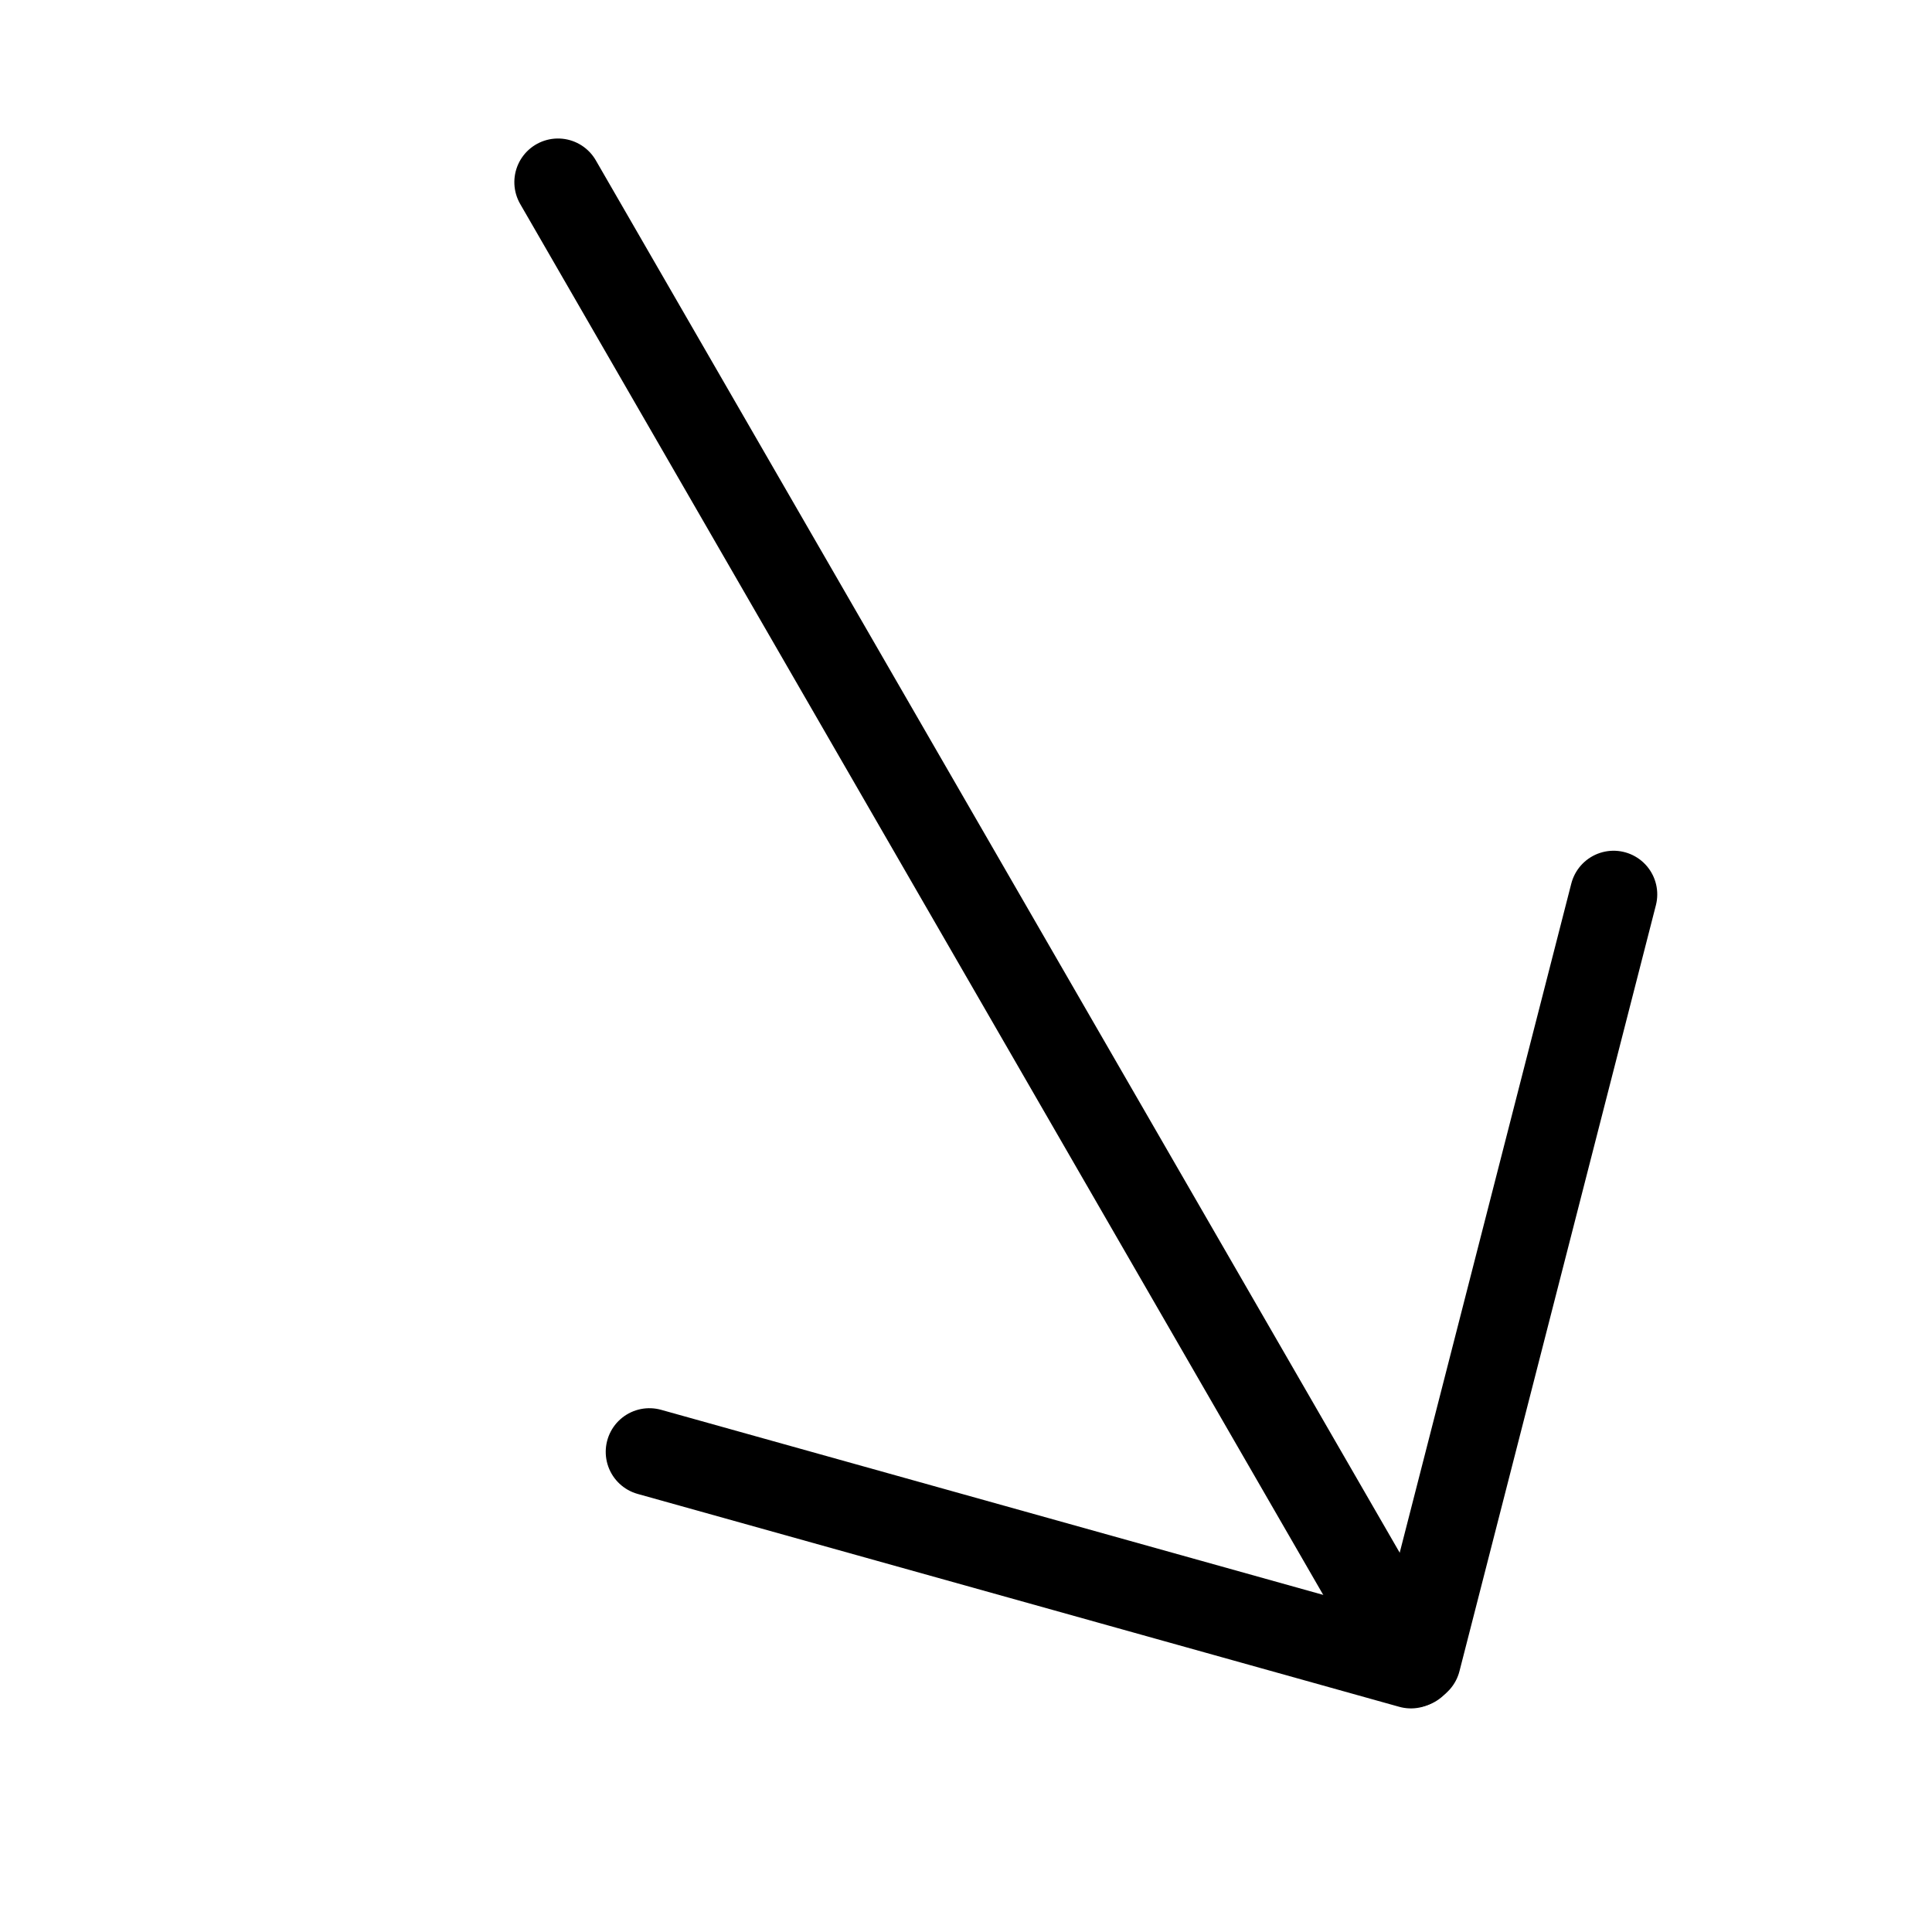
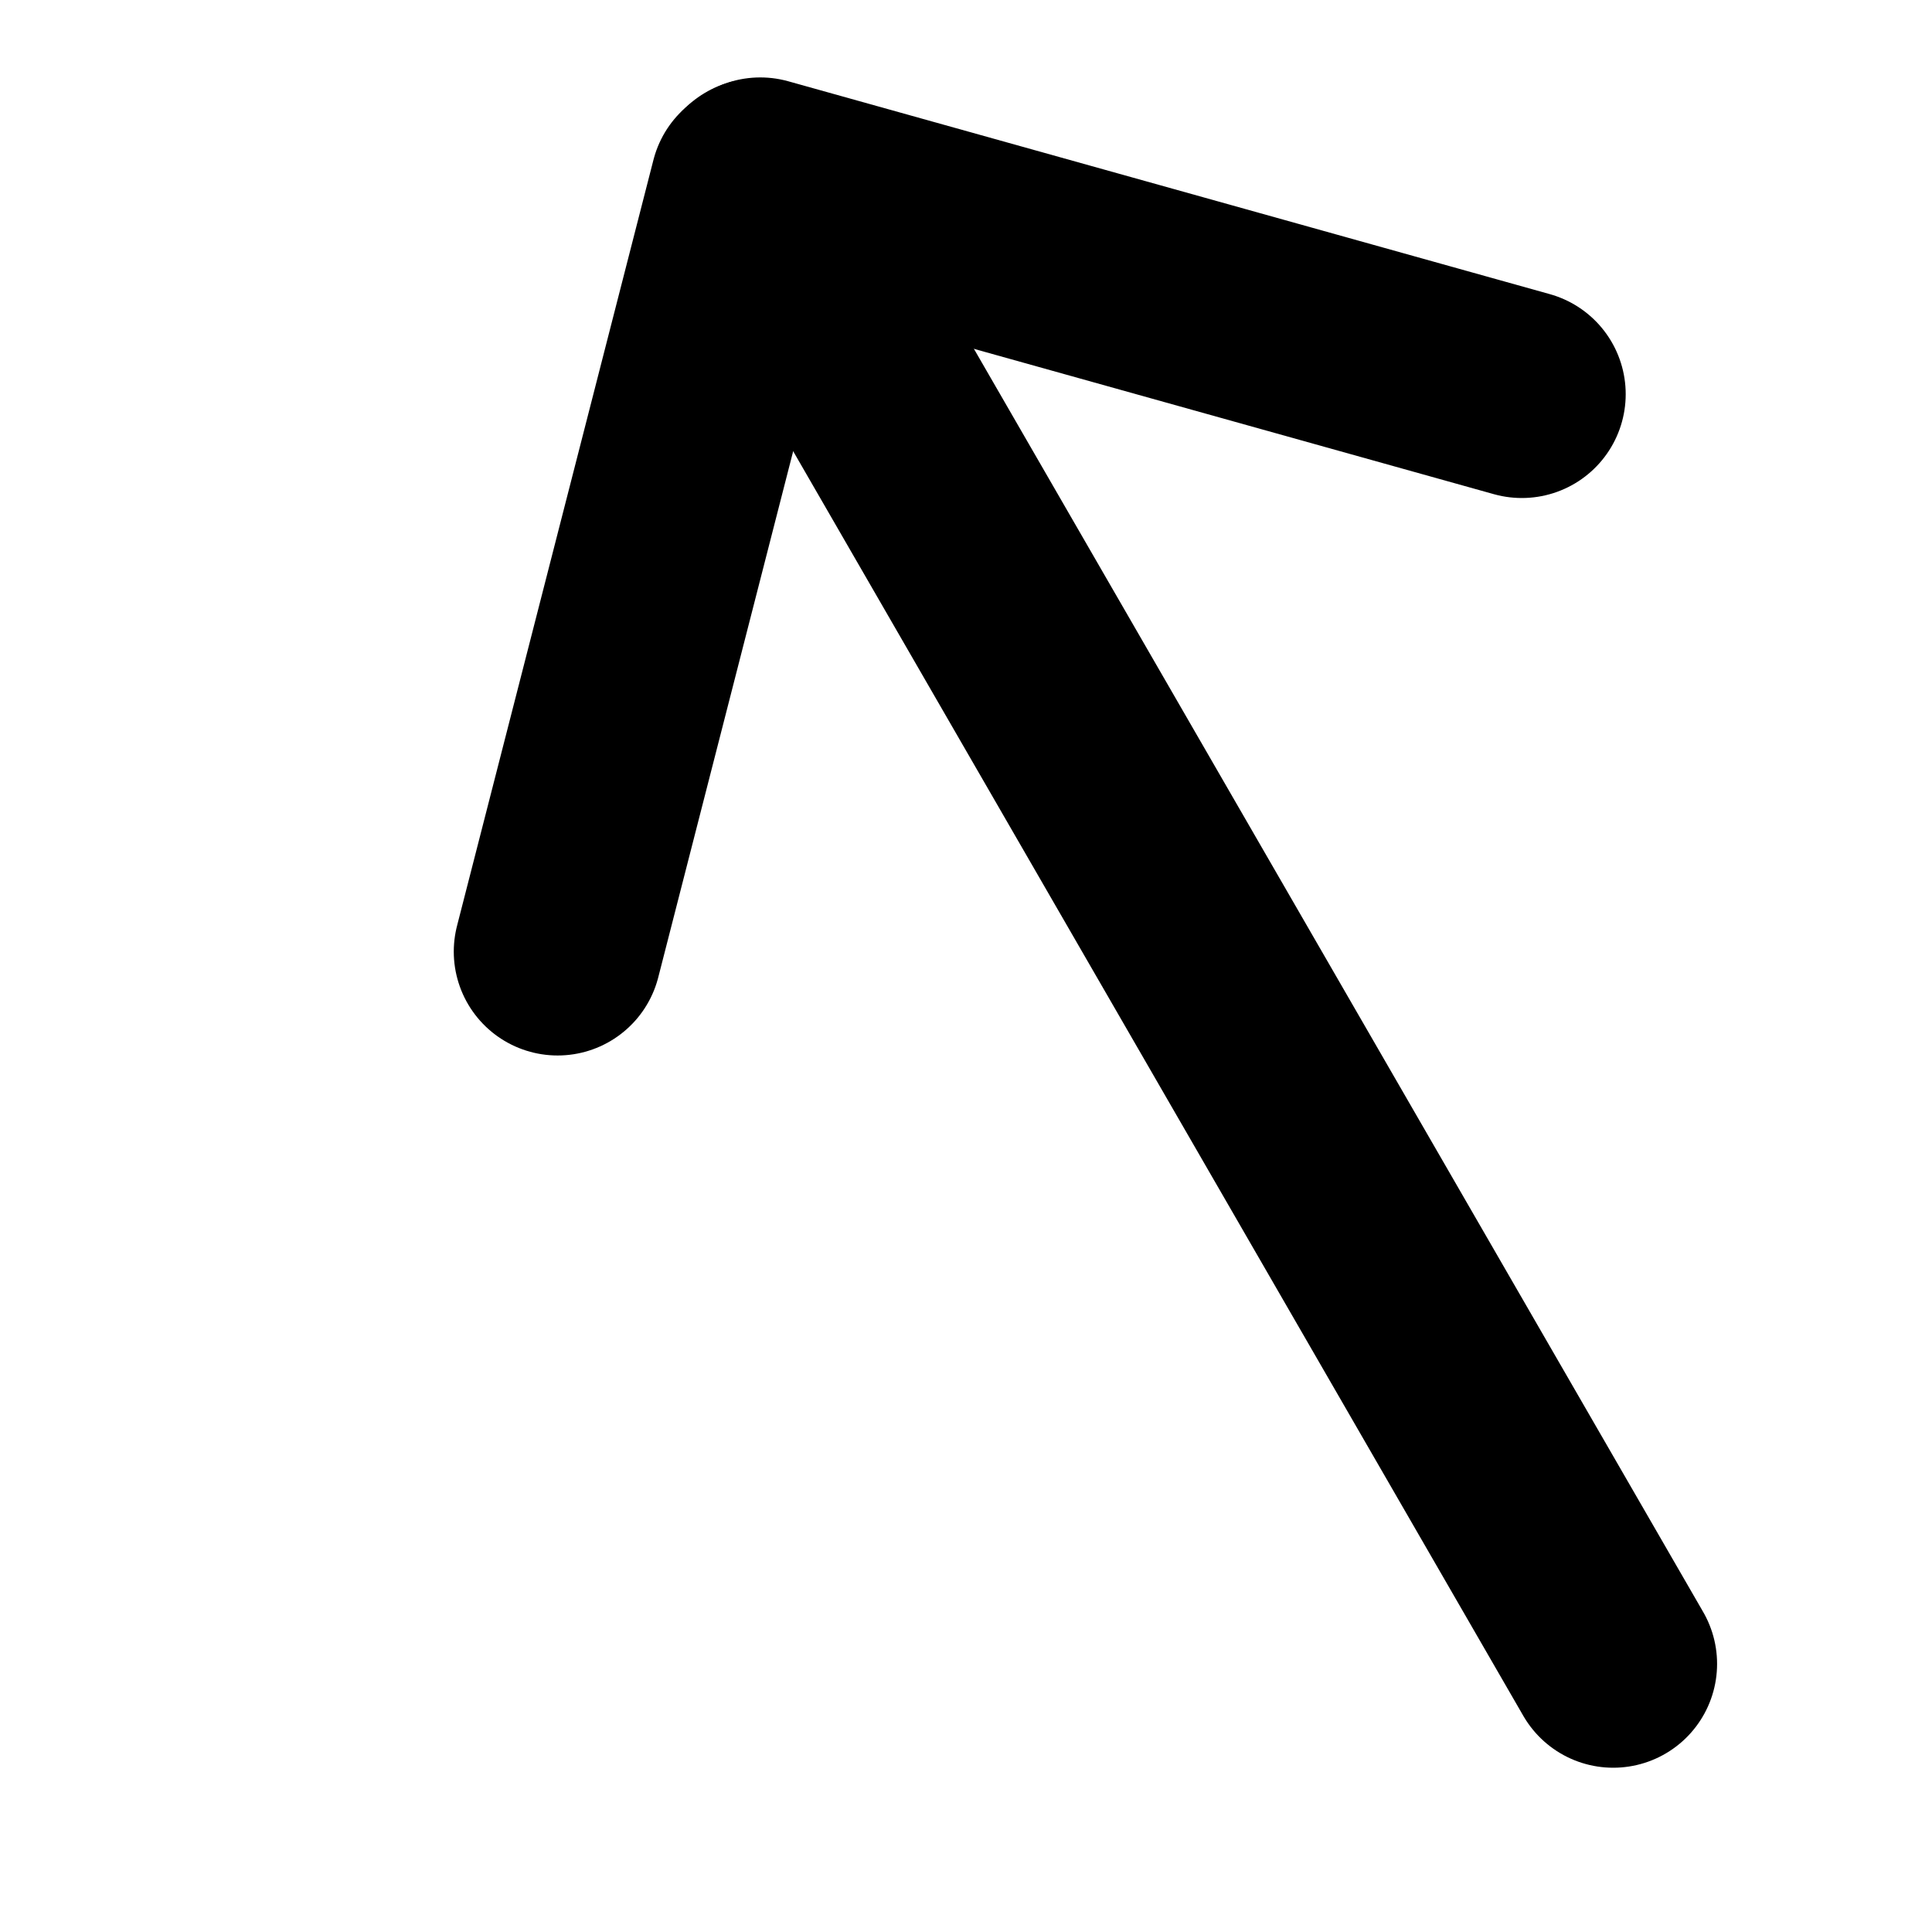
<svg xmlns="http://www.w3.org/2000/svg" width="210mm" height="210mm" viewBox="0 0 744.094 744.094" id="svg2" version="1.1">
  <defs id="defs4" />
  <g id="layer1" transform="translate(0,-308.2677)">
-     <g id="g4144" transform="matrix(-0.9101569,0.5254793,-0.5254793,-0.9101569,1007.414,934.3394)">
-       <path id="path3338" d="m 388.571,835.131 0,-626.966" style="fill:none;fill-rule:evenodd;stroke:#000000;stroke-width:32;stroke-linecap:round;stroke-linejoin:round;stroke-miterlimit:4;stroke-dasharray:none;stroke-opacity:1" />
-       <path style="fill:none;fill-rule:evenodd;stroke:#000000;stroke-width:32;stroke-linecap:round;stroke-linejoin:round;stroke-miterlimit:4;stroke-dasharray:none;stroke-opacity:1" d="M 184.064,415.667 386.756,208.562" id="path4140" />
-       <path id="path4142" d="M 592.223,415.42 389.531,208.315" style="fill:none;fill-rule:evenodd;stroke:#000000;stroke-width:32;stroke-linecap:round;stroke-linejoin:round;stroke-miterlimit:4;stroke-dasharray:none;stroke-opacity:1" />
-     </g>
+     <path style="fill:none;fill-rule:evenodd;stroke:#000000;stroke-width:80;stroke-linecap:round;stroke-linejoin:round;stroke-miterlimit:4;stroke-dasharray:none;stroke-opacity:1" d="M 621.32,949.093 291.862,378.455" id="path3338" />
+     <path id="path4140" d="M 214.767,674.779 290.419,379.771" style="fill:none;fill-rule:evenodd;stroke:#000000;stroke-width:80;stroke-linecap:round;stroke-linejoin:round;stroke-miterlimit:4;stroke-dasharray:none;stroke-opacity:1" />
+     <path style="fill:none;fill-rule:evenodd;stroke:#000000;stroke-width:80;stroke-linecap:round;stroke-linejoin:round;stroke-miterlimit:4;stroke-dasharray:none;stroke-opacity:1" d="M 586.125,460.075 292.815,378.088" id="path4142" />
  </g>
</svg>
